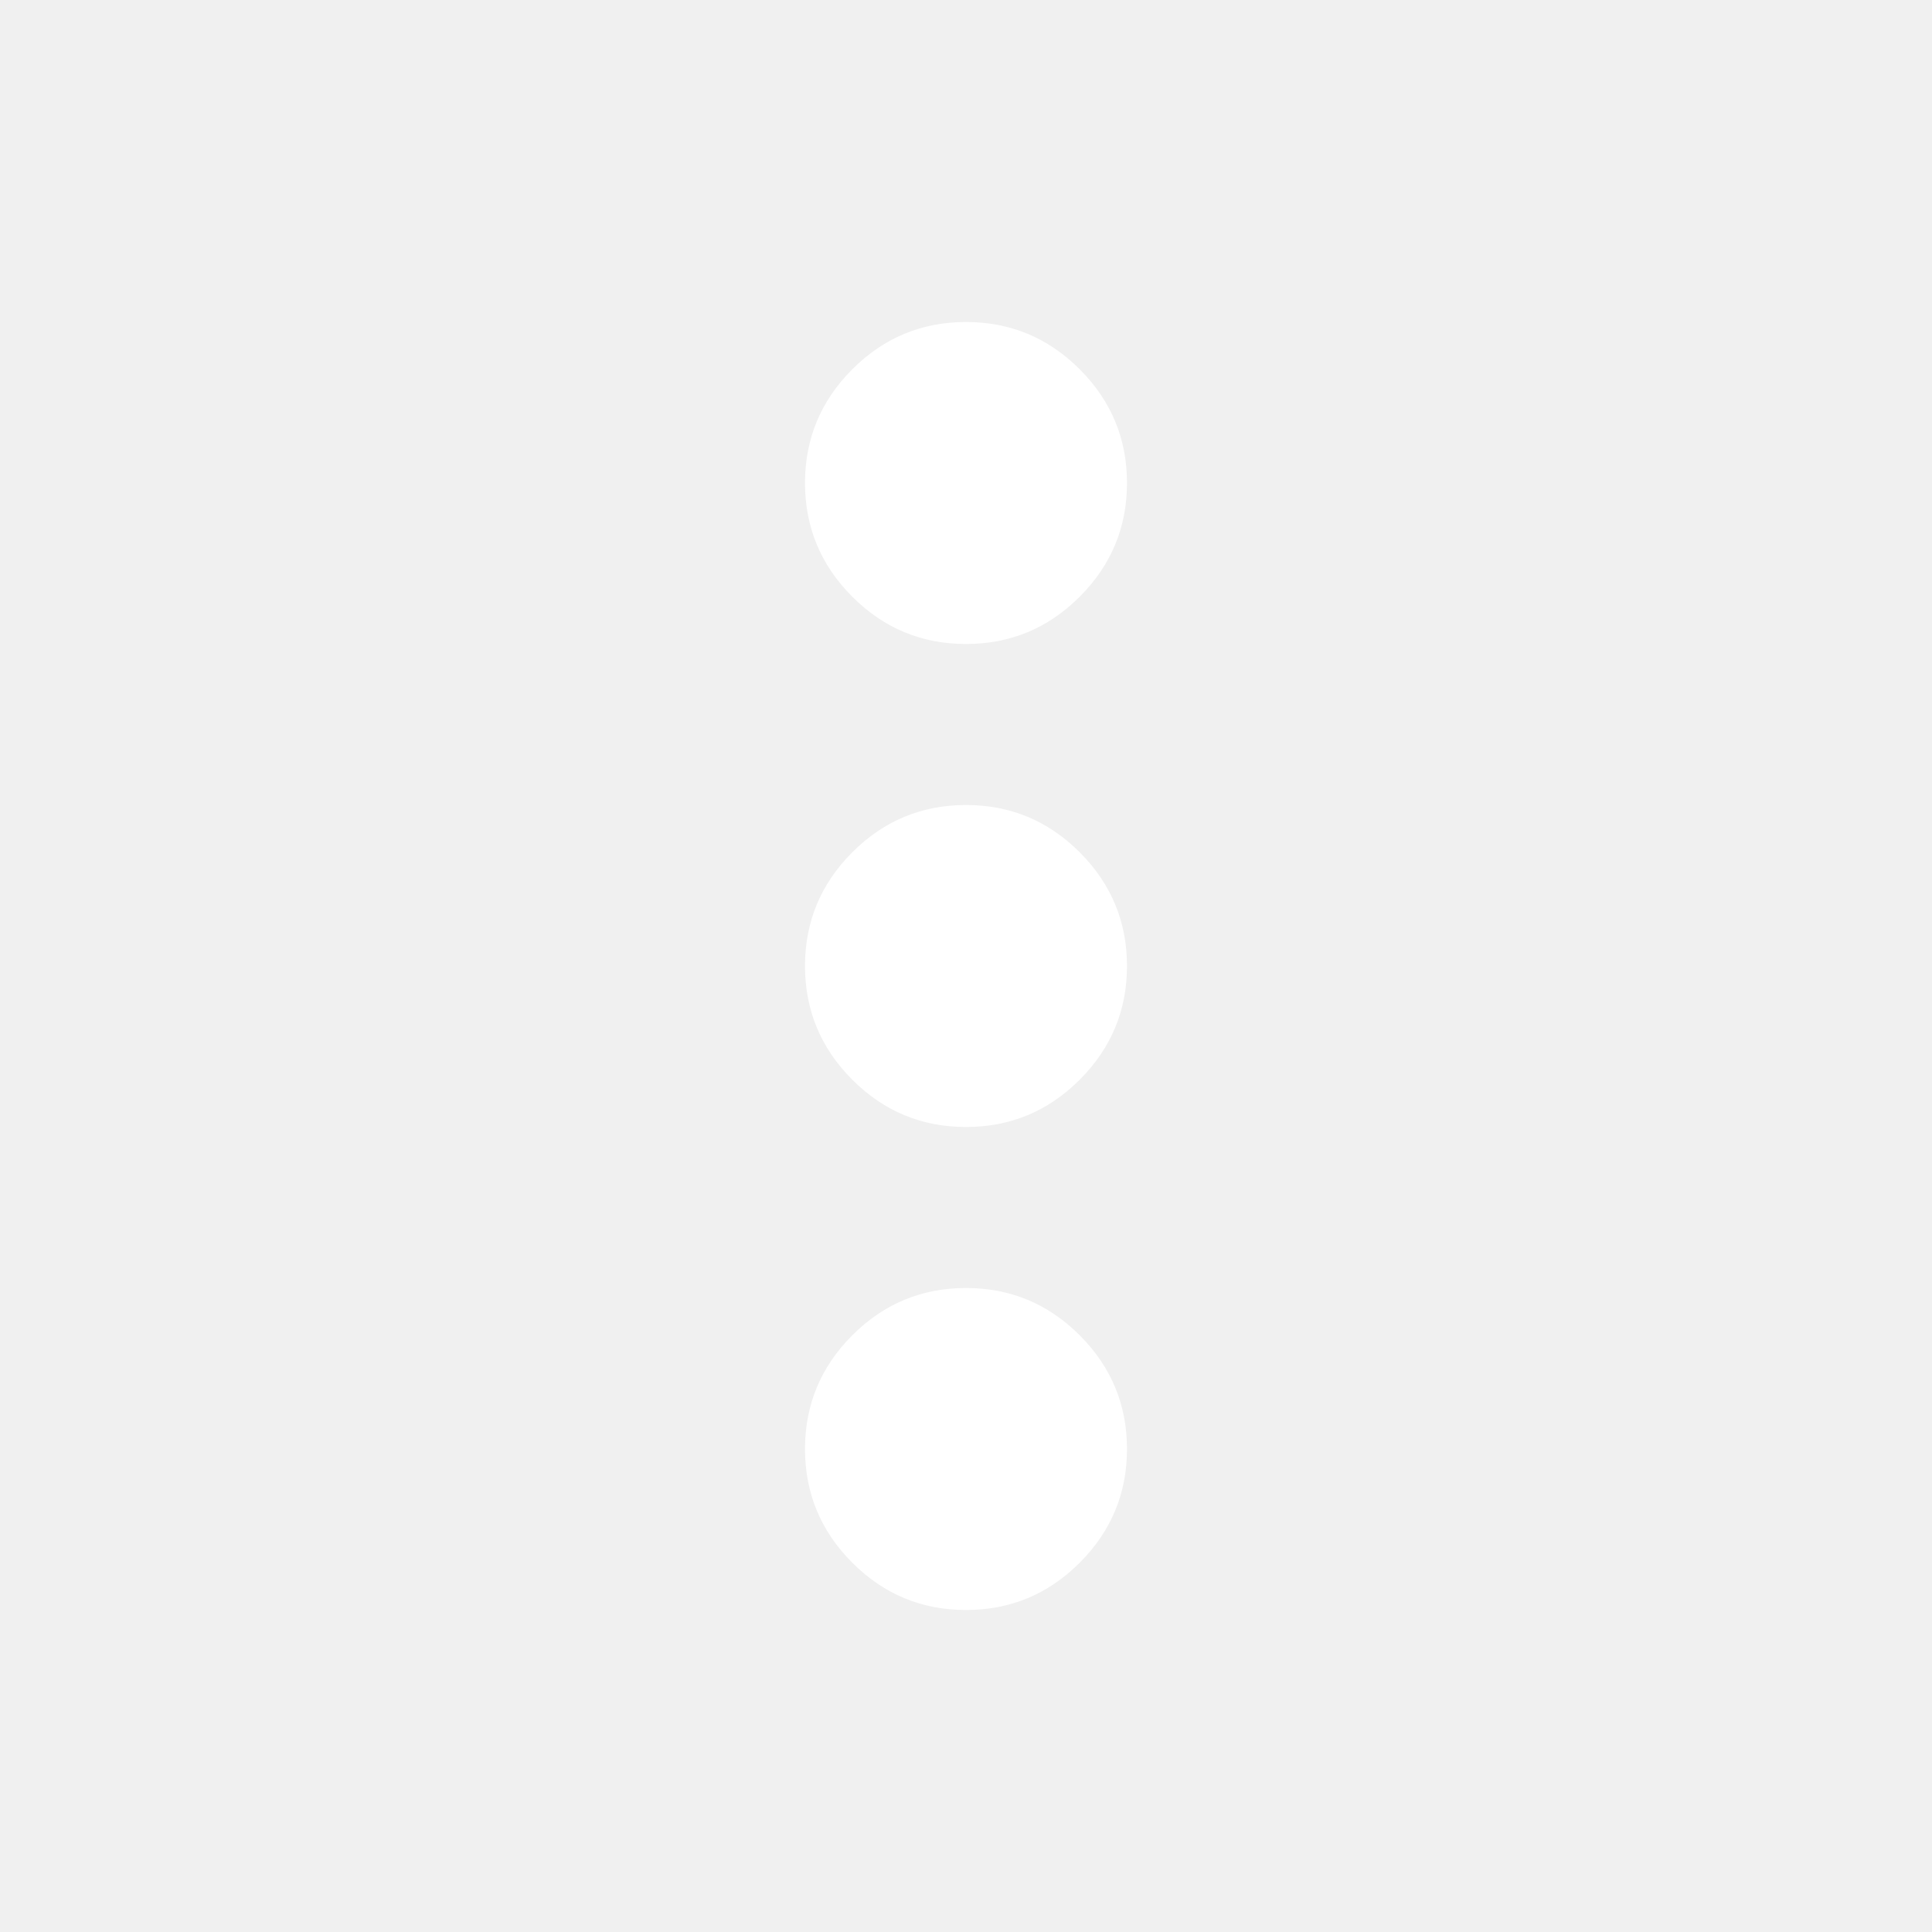
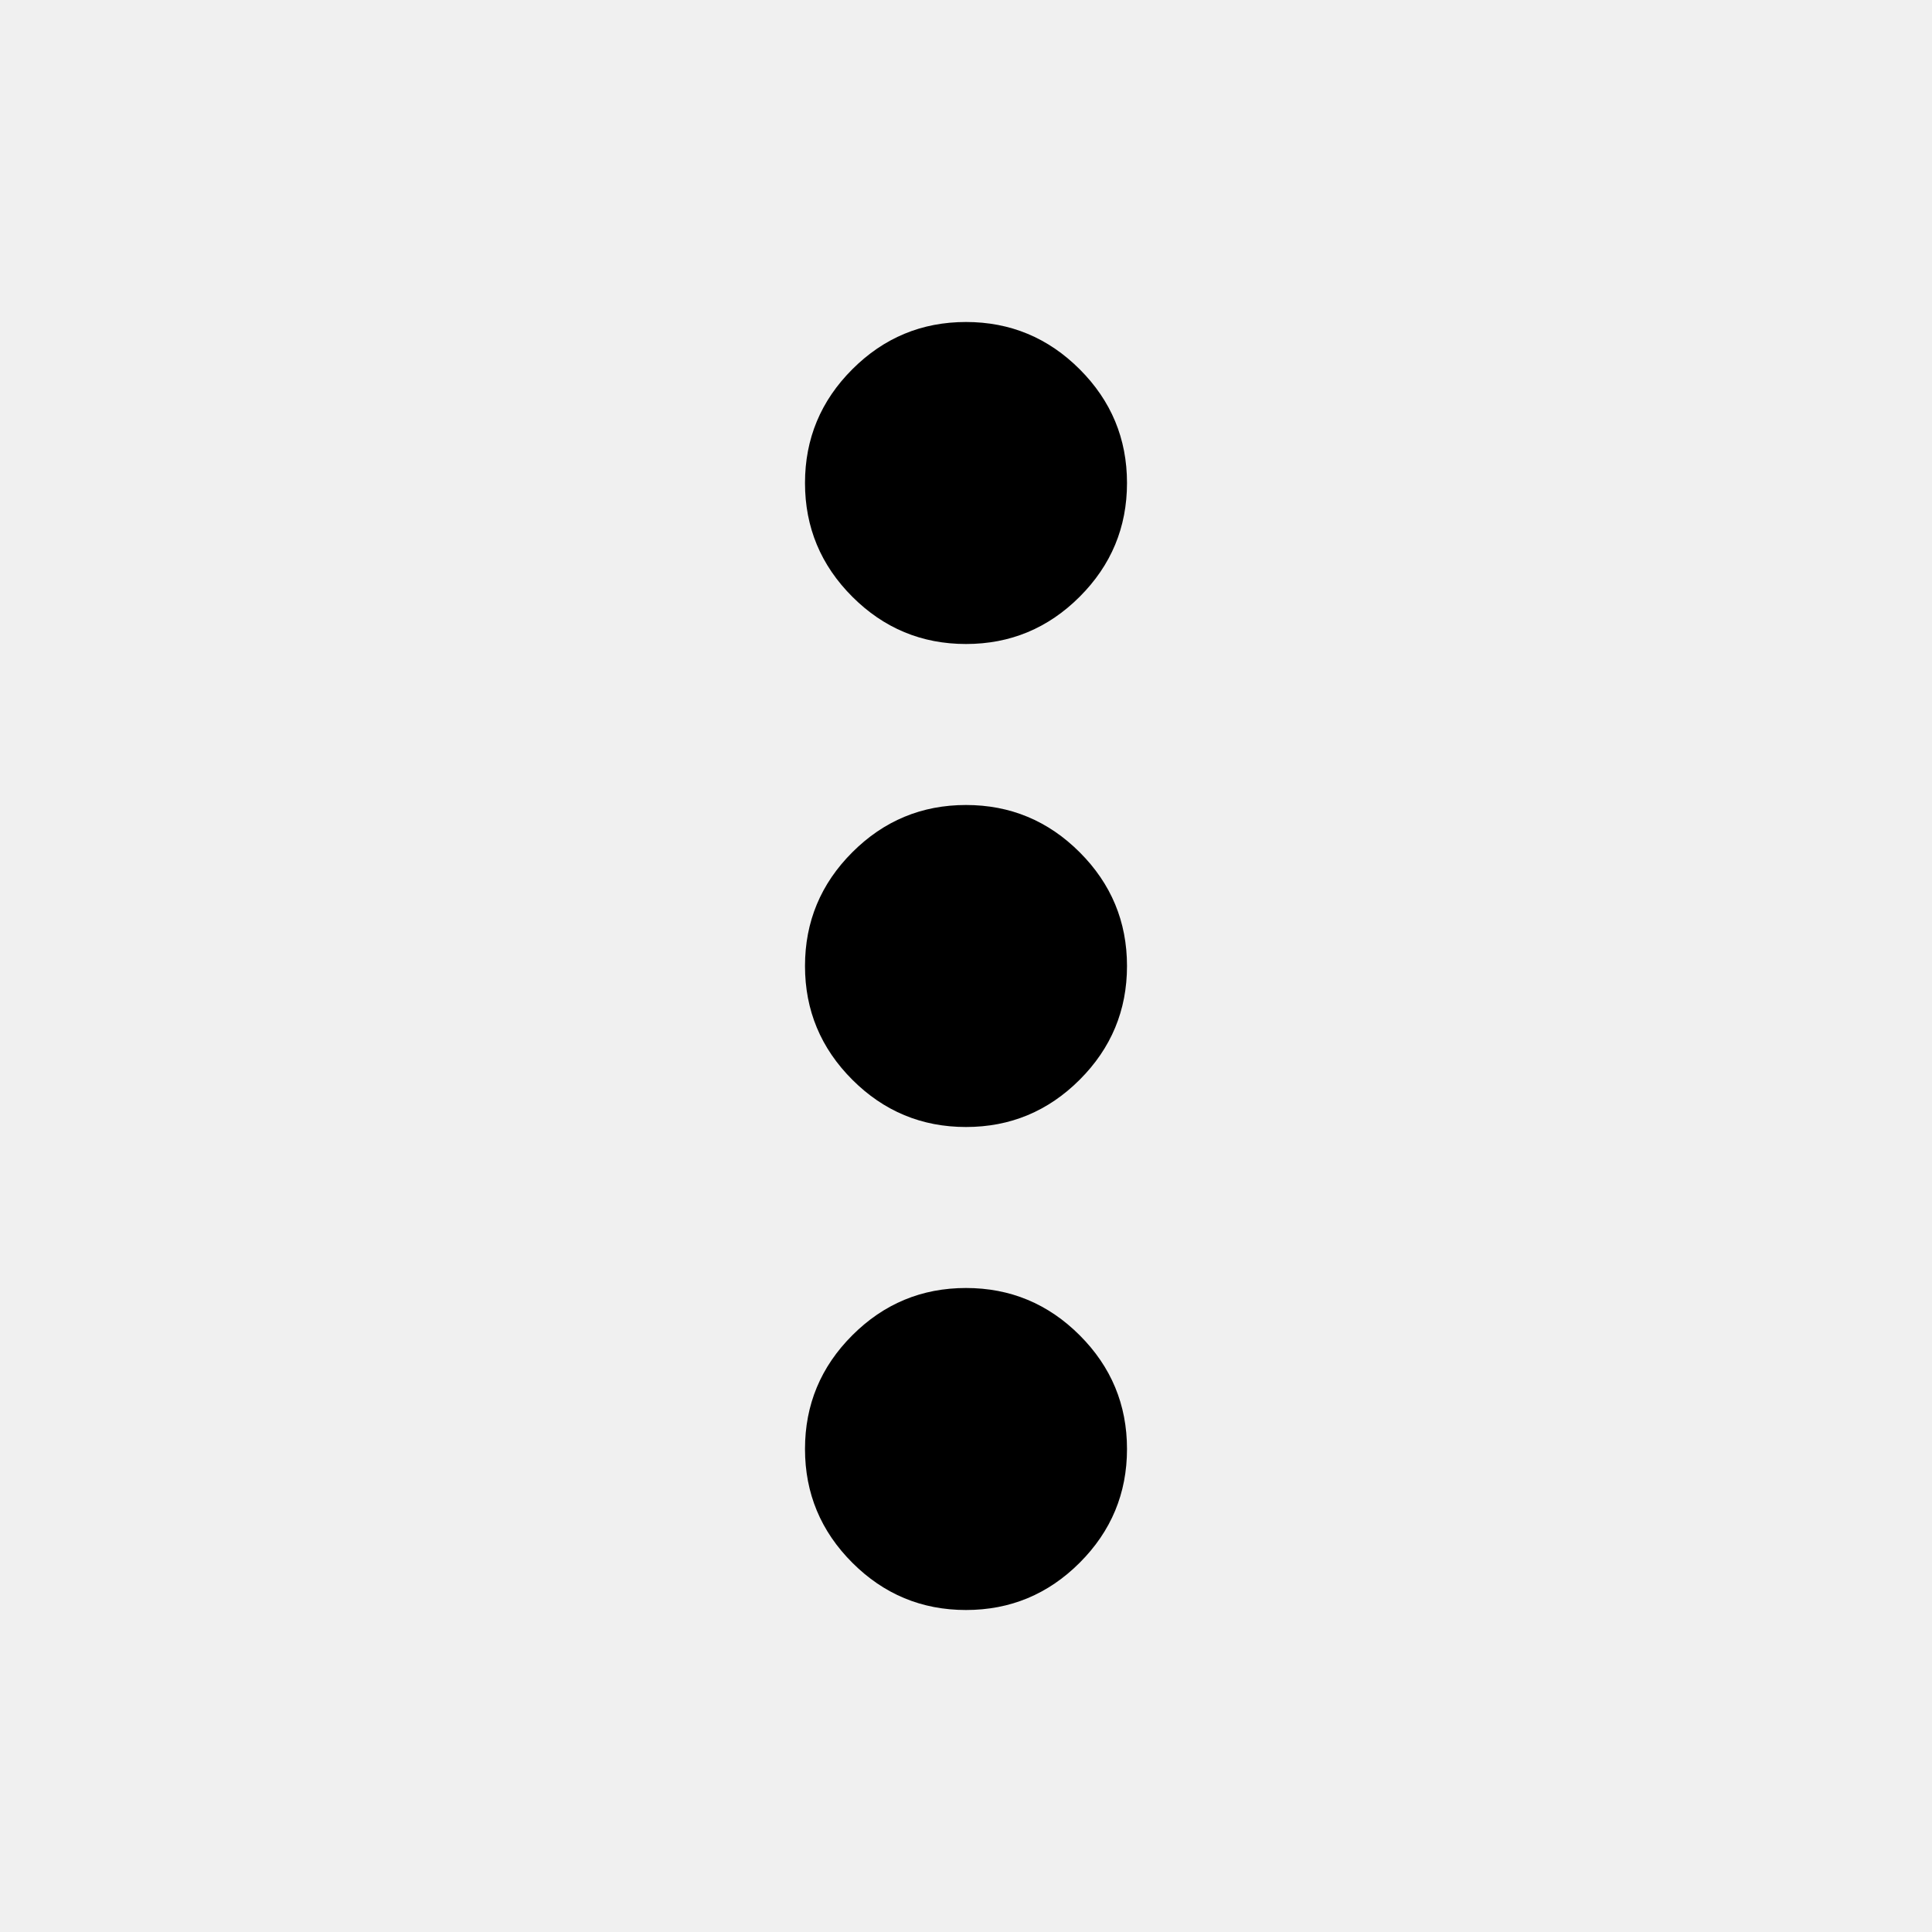
- <svg xmlns="http://www.w3.org/2000/svg" height="24px" viewBox="0 -960 960 960" width="24px" fill="#FFFFFF">
+ <svg xmlns="http://www.w3.org/2000/svg" height="24px" viewBox="0 -960 960 960" width="24px" fill="#000000">
  <path d="M480-160q-33 0-56.5-23.5T400-240q0-33 23.5-56.5T480-320q33 0 56.5 23.5T560-240q0 33-23.5 56.5T480-160Zm0-240q-33 0-56.5-23.5T400-480q0-33 23.5-56.5T480-560q33 0 56.5 23.5T560-480q0 33-23.5 56.5T480-400Zm0-240q-33 0-56.5-23.5T400-720q0-33 23.5-56.5T480-800q33 0 56.5 23.5T560-720q0 33-23.5 56.5T480-640Z" />
</svg>
